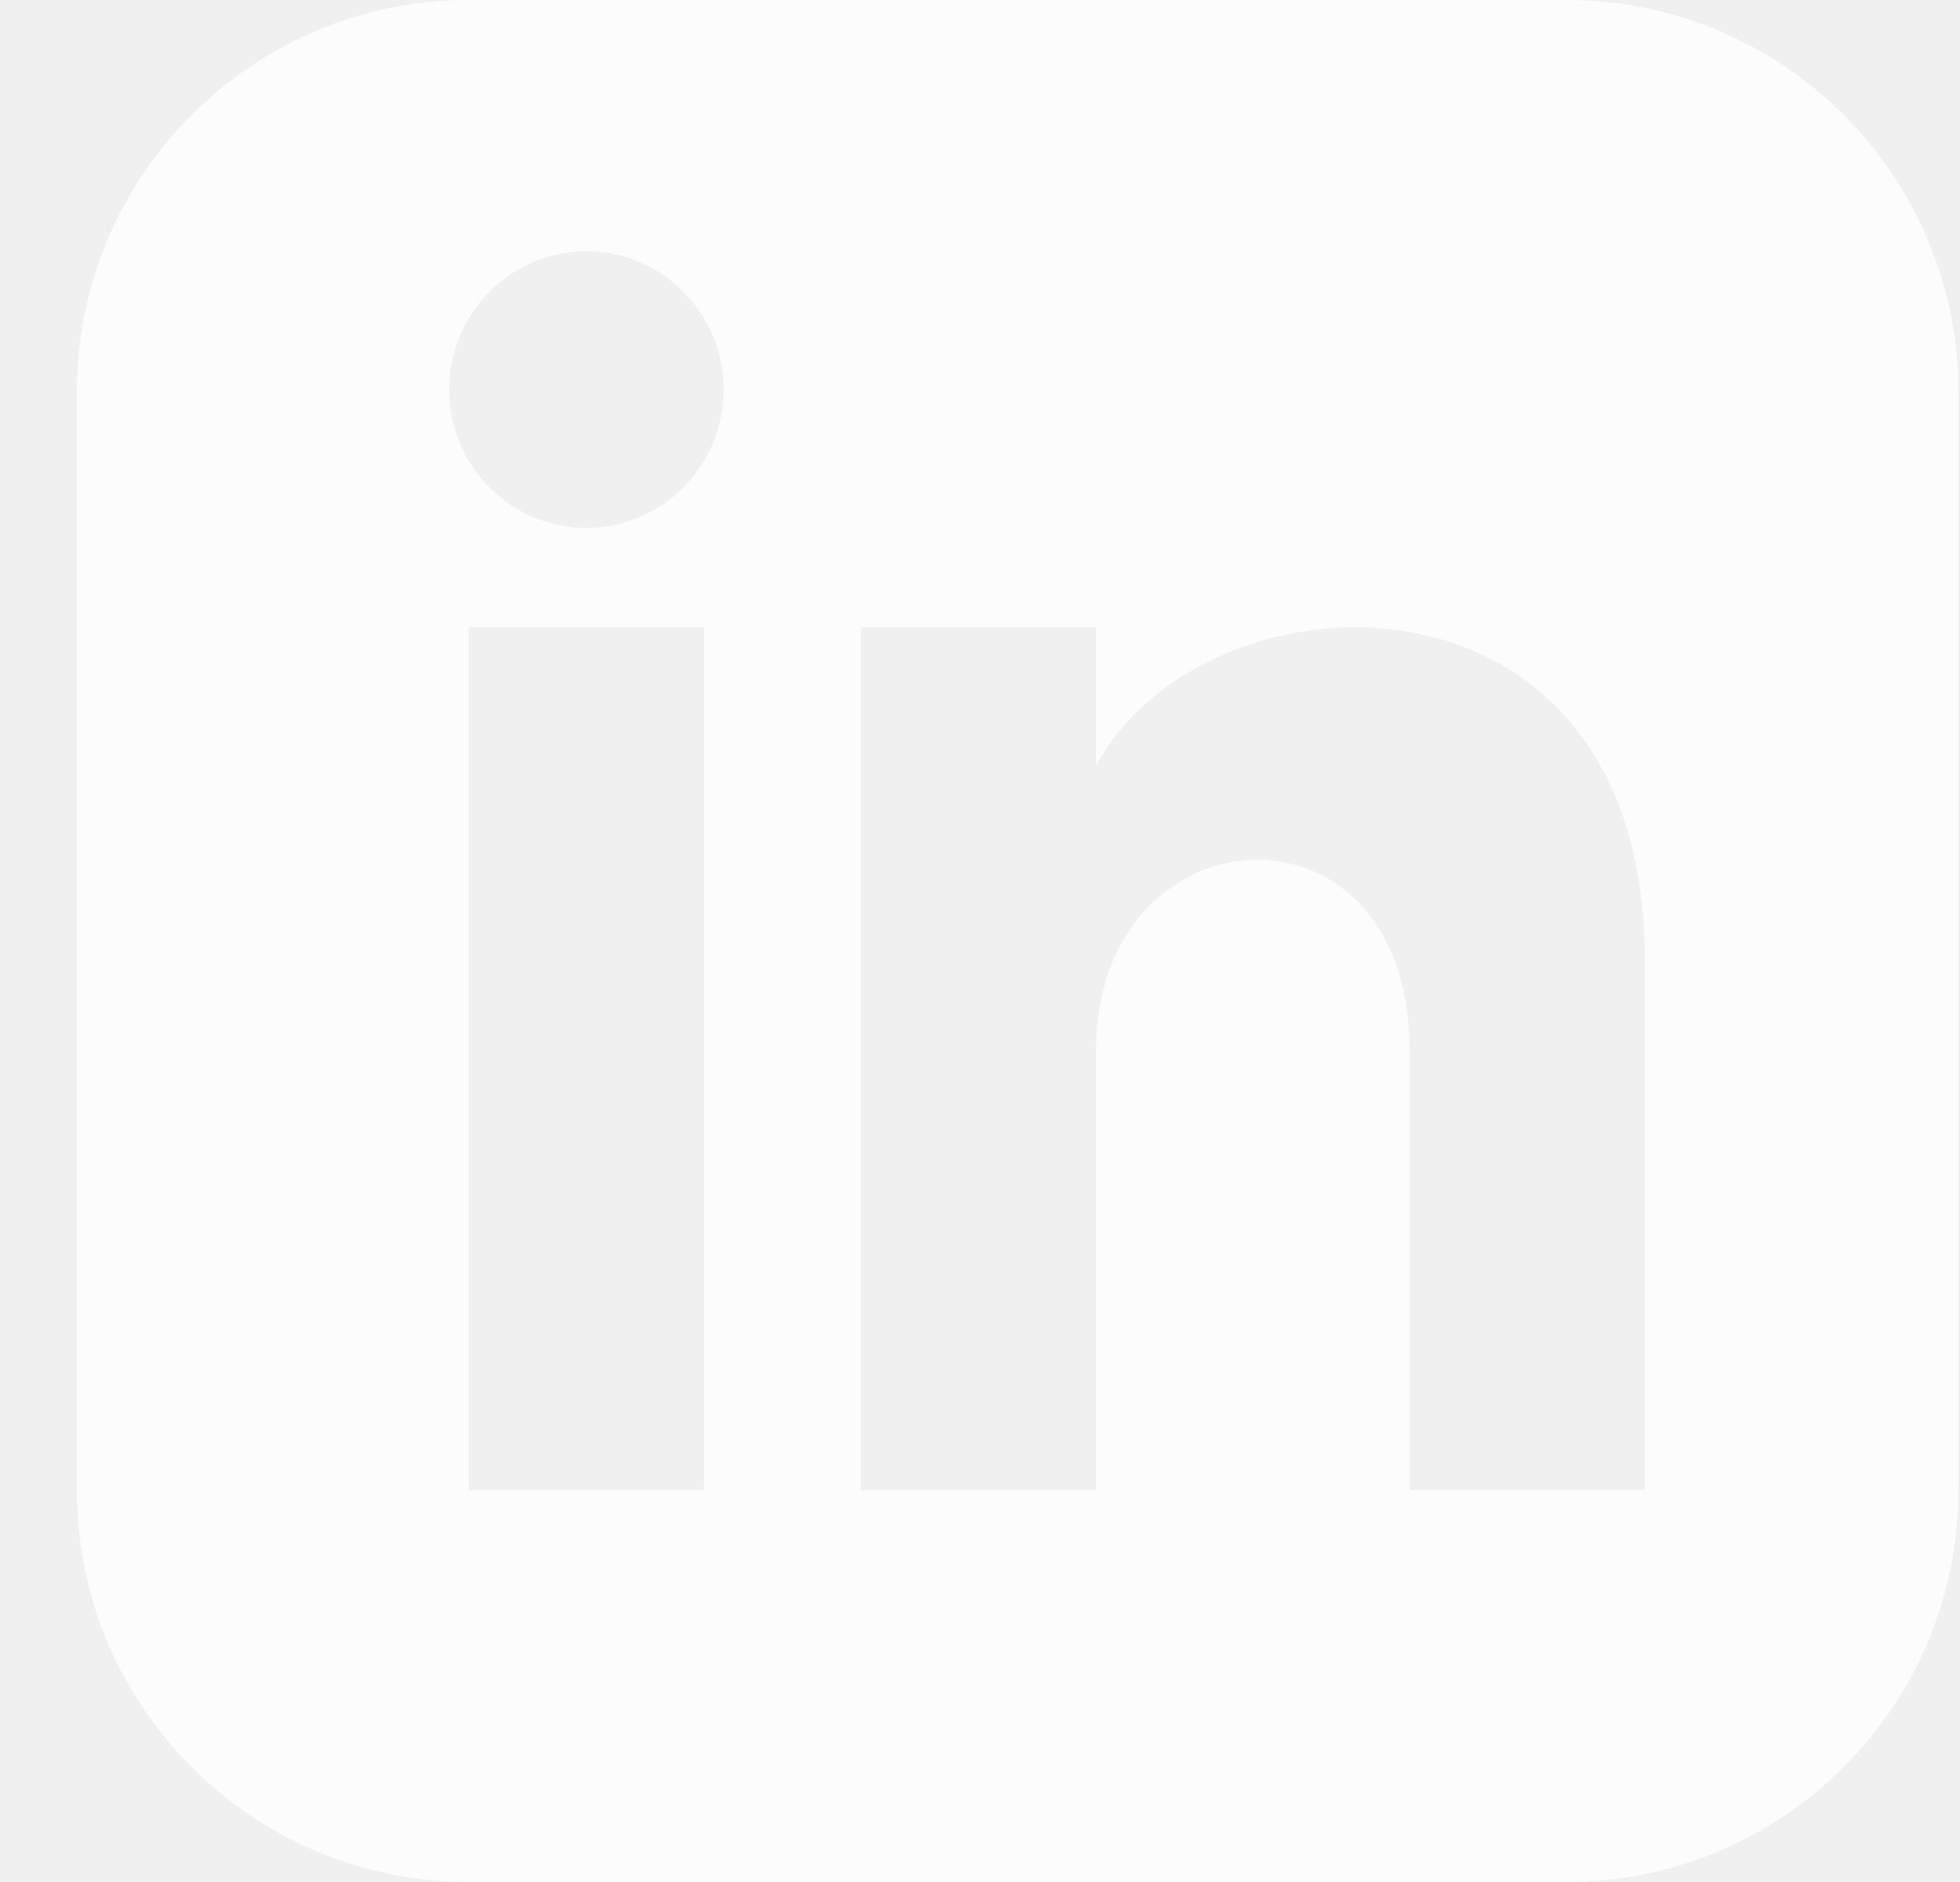
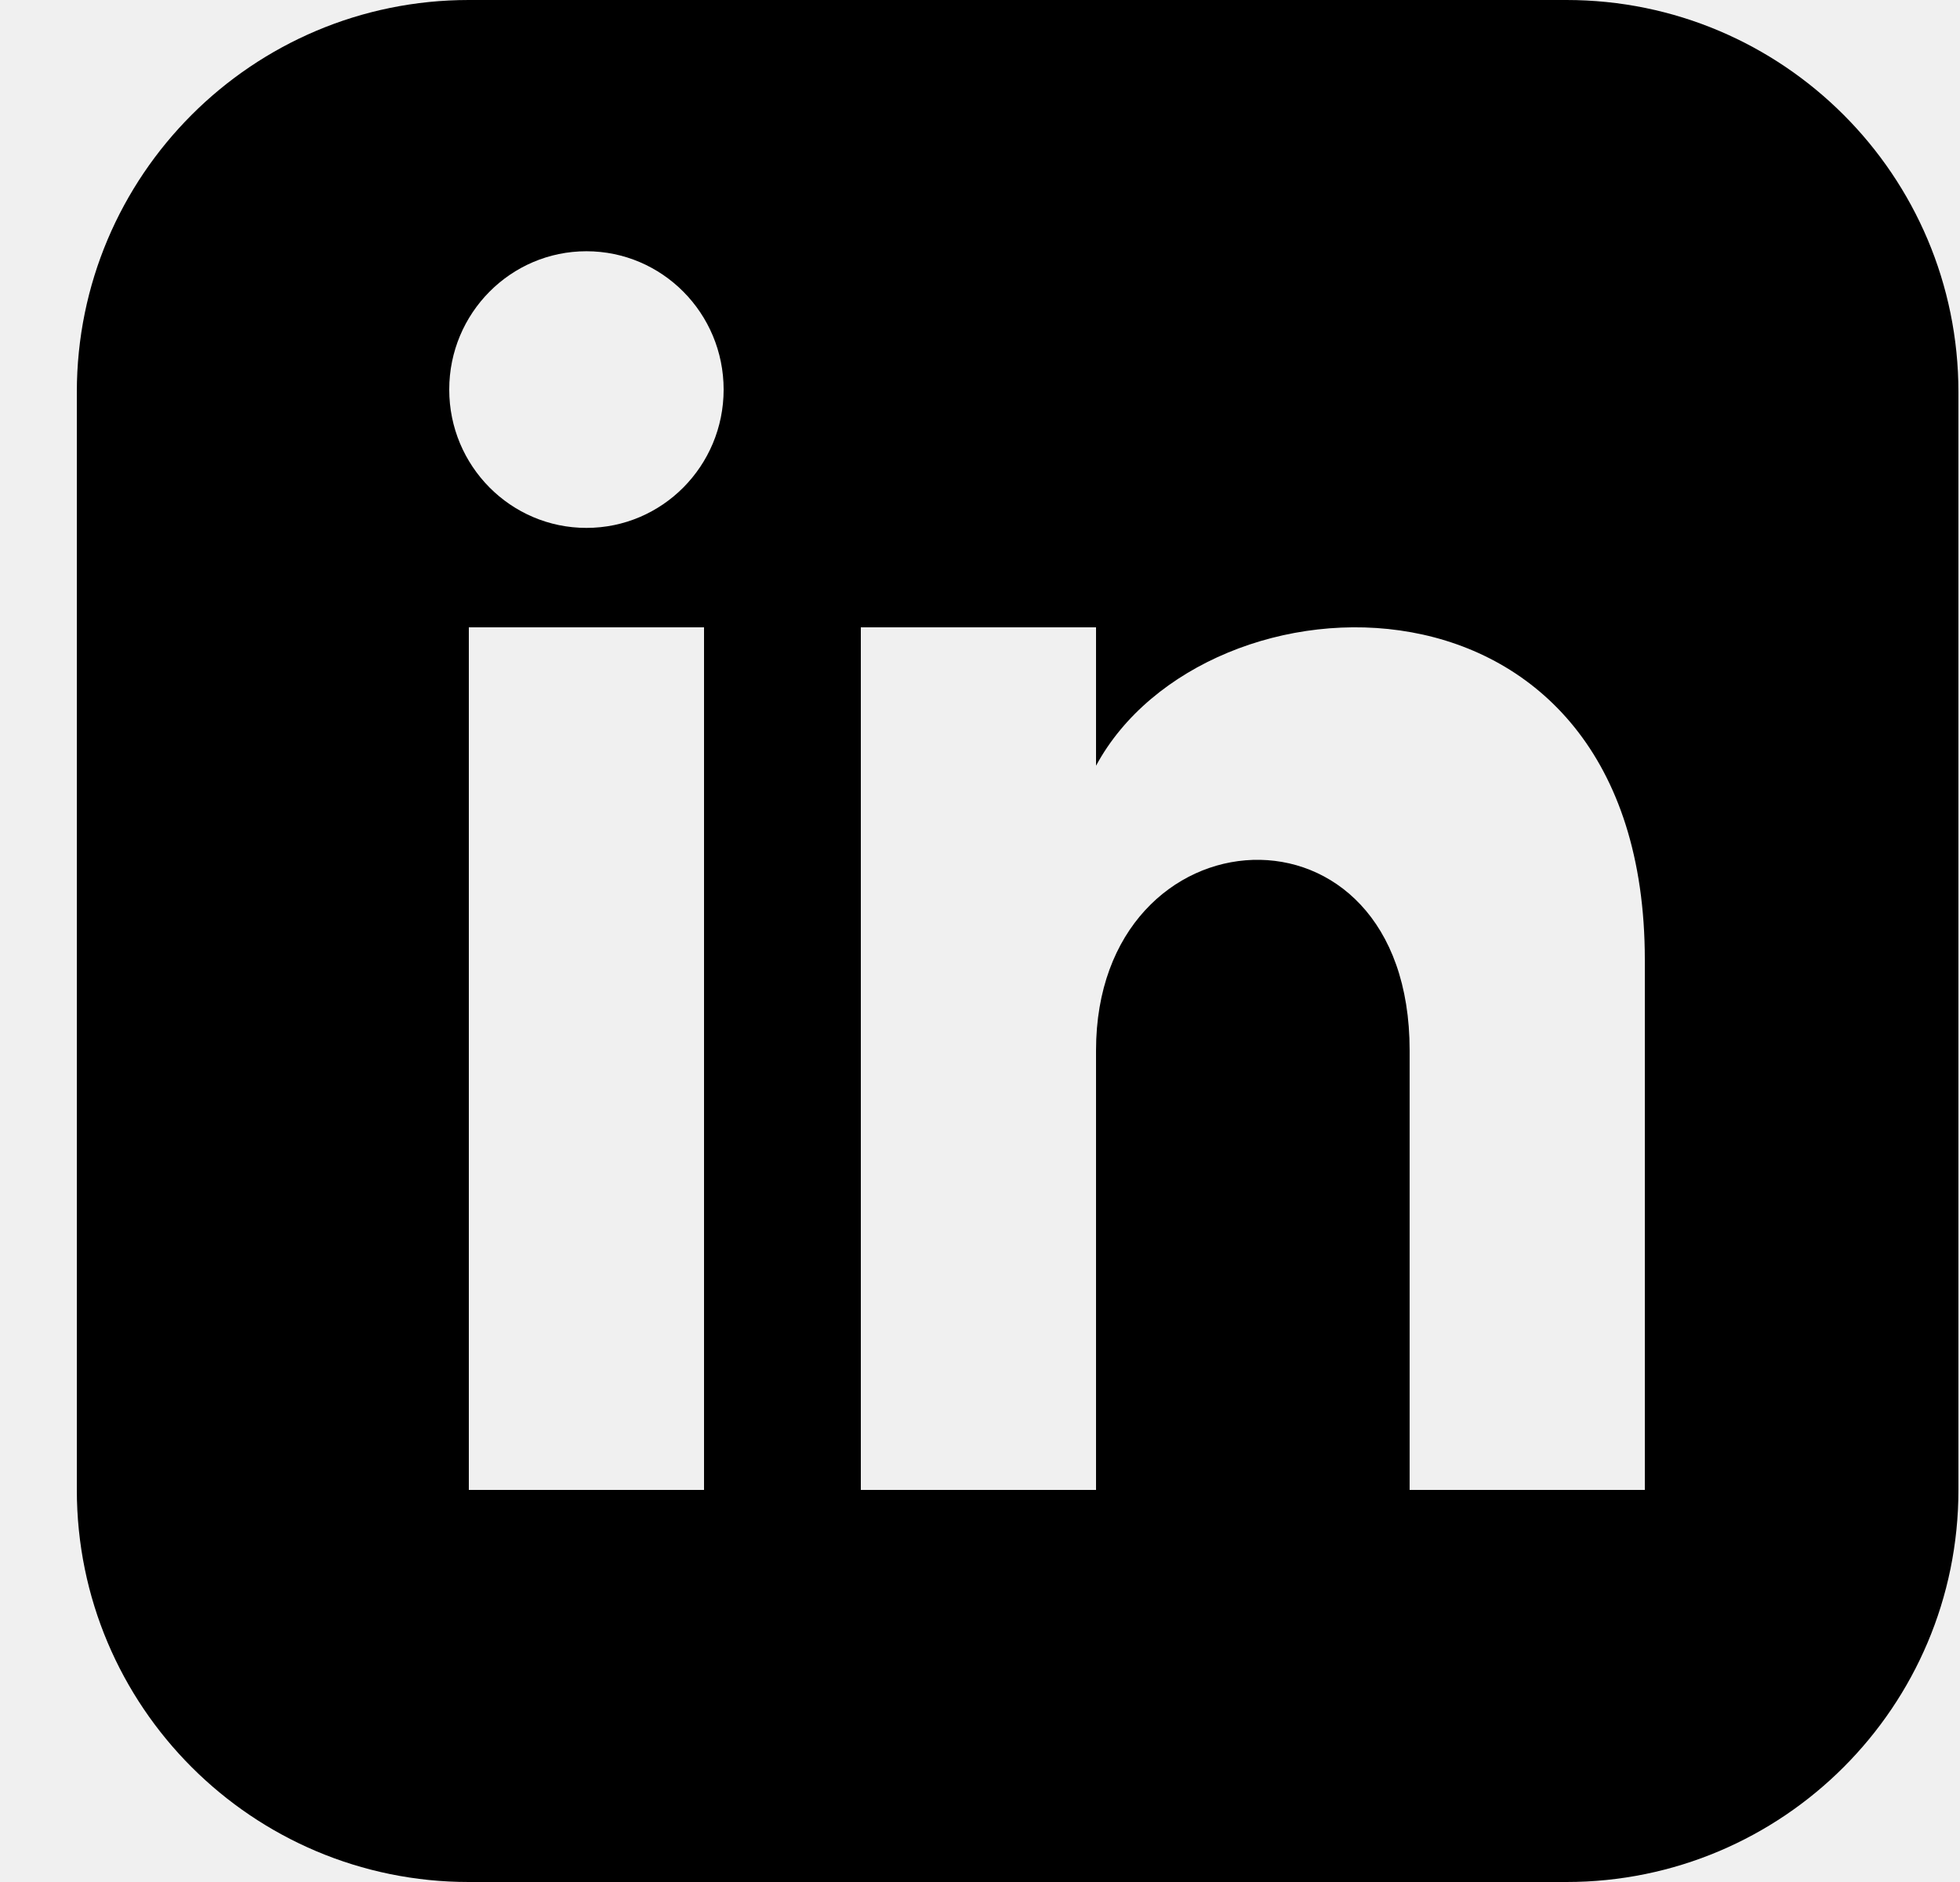
<svg xmlns="http://www.w3.org/2000/svg" width="25" height="24" viewBox="0 0 25 24" fill="none">
-   <path d="M19.98 0H5.98C3.219 0 0.98 2.239 0.98 5V19C0.98 21.761 3.219 24 5.98 24H19.98C22.742 24 24.98 21.761 24.98 19V5C24.98 2.239 22.742 0 19.98 0ZM8.98 19H5.98V8H8.98V19ZM7.48 6.732C6.514 6.732 5.73 5.942 5.73 4.968C5.73 3.994 6.514 3.204 7.48 3.204C8.446 3.204 9.23 3.994 9.23 4.968C9.23 5.942 8.447 6.732 7.48 6.732ZM20.98 19H17.98V13.396C17.98 10.028 13.98 10.283 13.98 13.396V19H10.98V8H13.98V9.765C15.376 7.179 20.98 6.988 20.98 12.241V19Z" fill="white" fill-opacity="0.8" />
+   <path d="M19.98 0H5.98C3.219 0 0.98 2.239 0.98 5V19C0.98 21.761 3.219 24 5.98 24H19.98C22.742 24 24.98 21.761 24.98 19V5C24.98 2.239 22.742 0 19.98 0ZM8.98 19H5.98V8H8.98V19ZM7.48 6.732C6.514 6.732 5.73 5.942 5.73 4.968C5.73 3.994 6.514 3.204 7.48 3.204C8.446 3.204 9.23 3.994 9.23 4.968C9.23 5.942 8.447 6.732 7.48 6.732ZM20.98 19H17.98V13.396C17.98 10.028 13.98 10.283 13.98 13.396V19H10.98V8H13.98V9.765C15.376 7.179 20.98 6.988 20.98 12.241V19Z" fill="currentColor" />
</svg>
